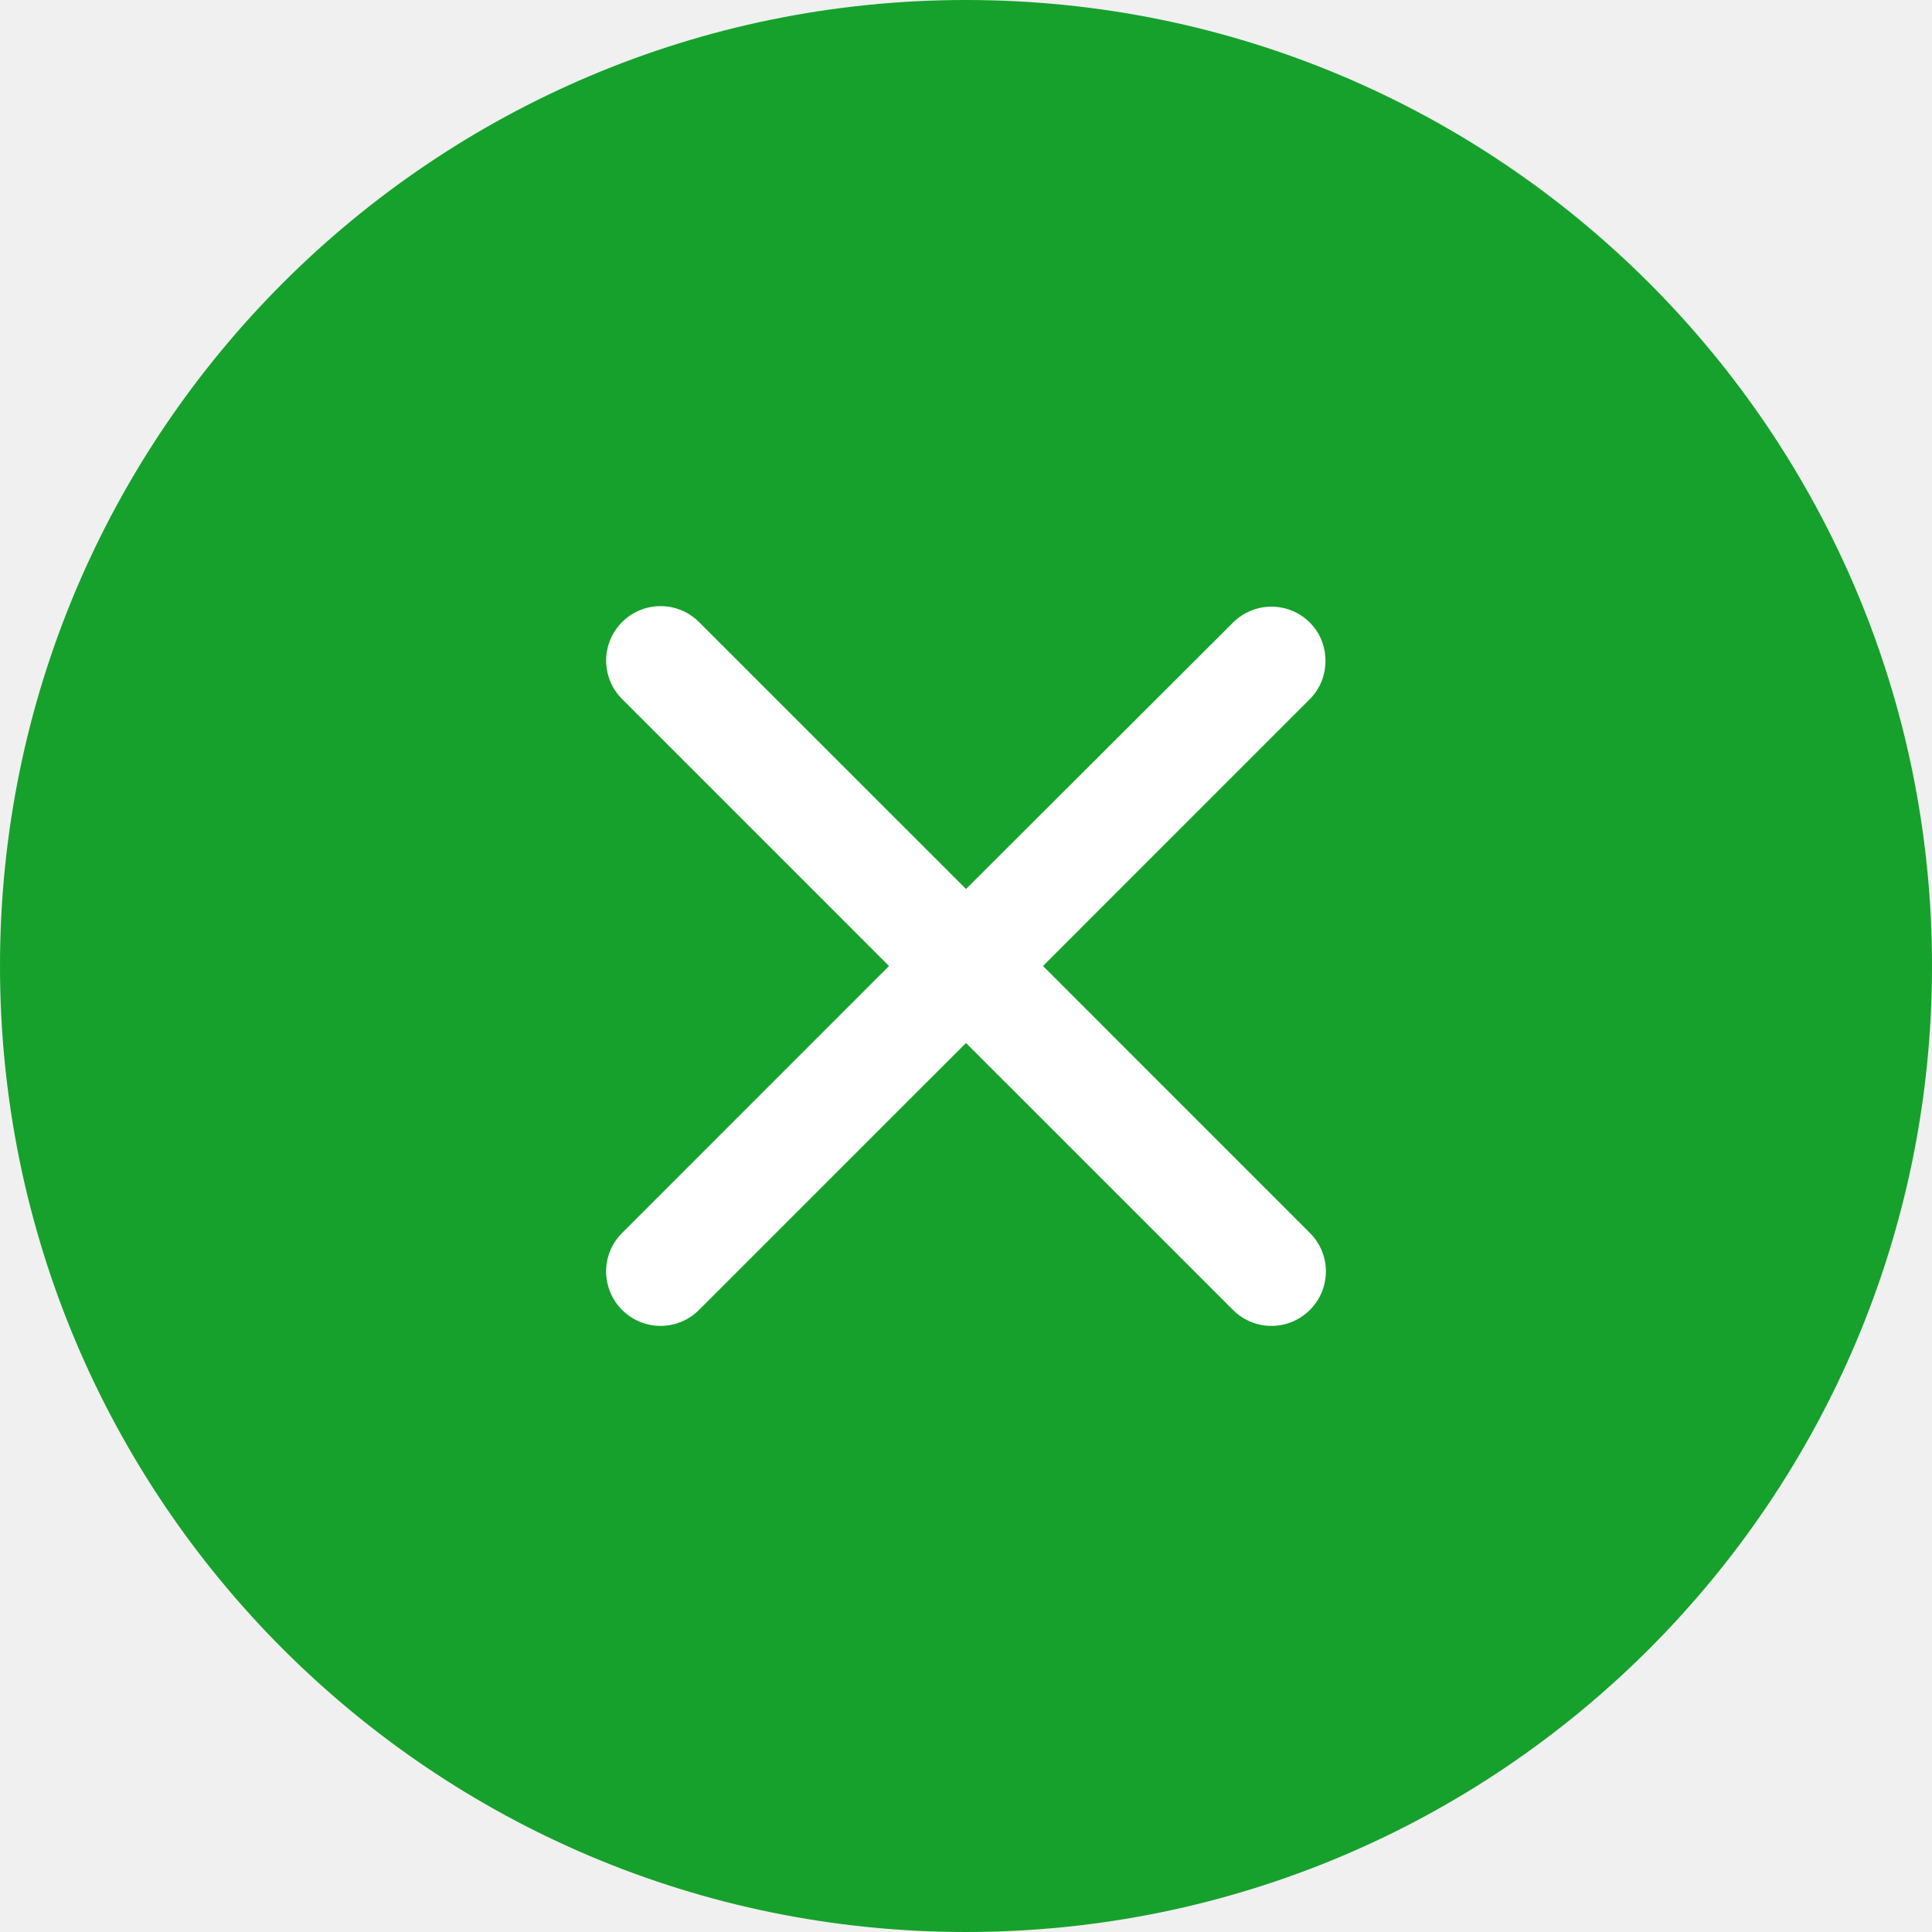
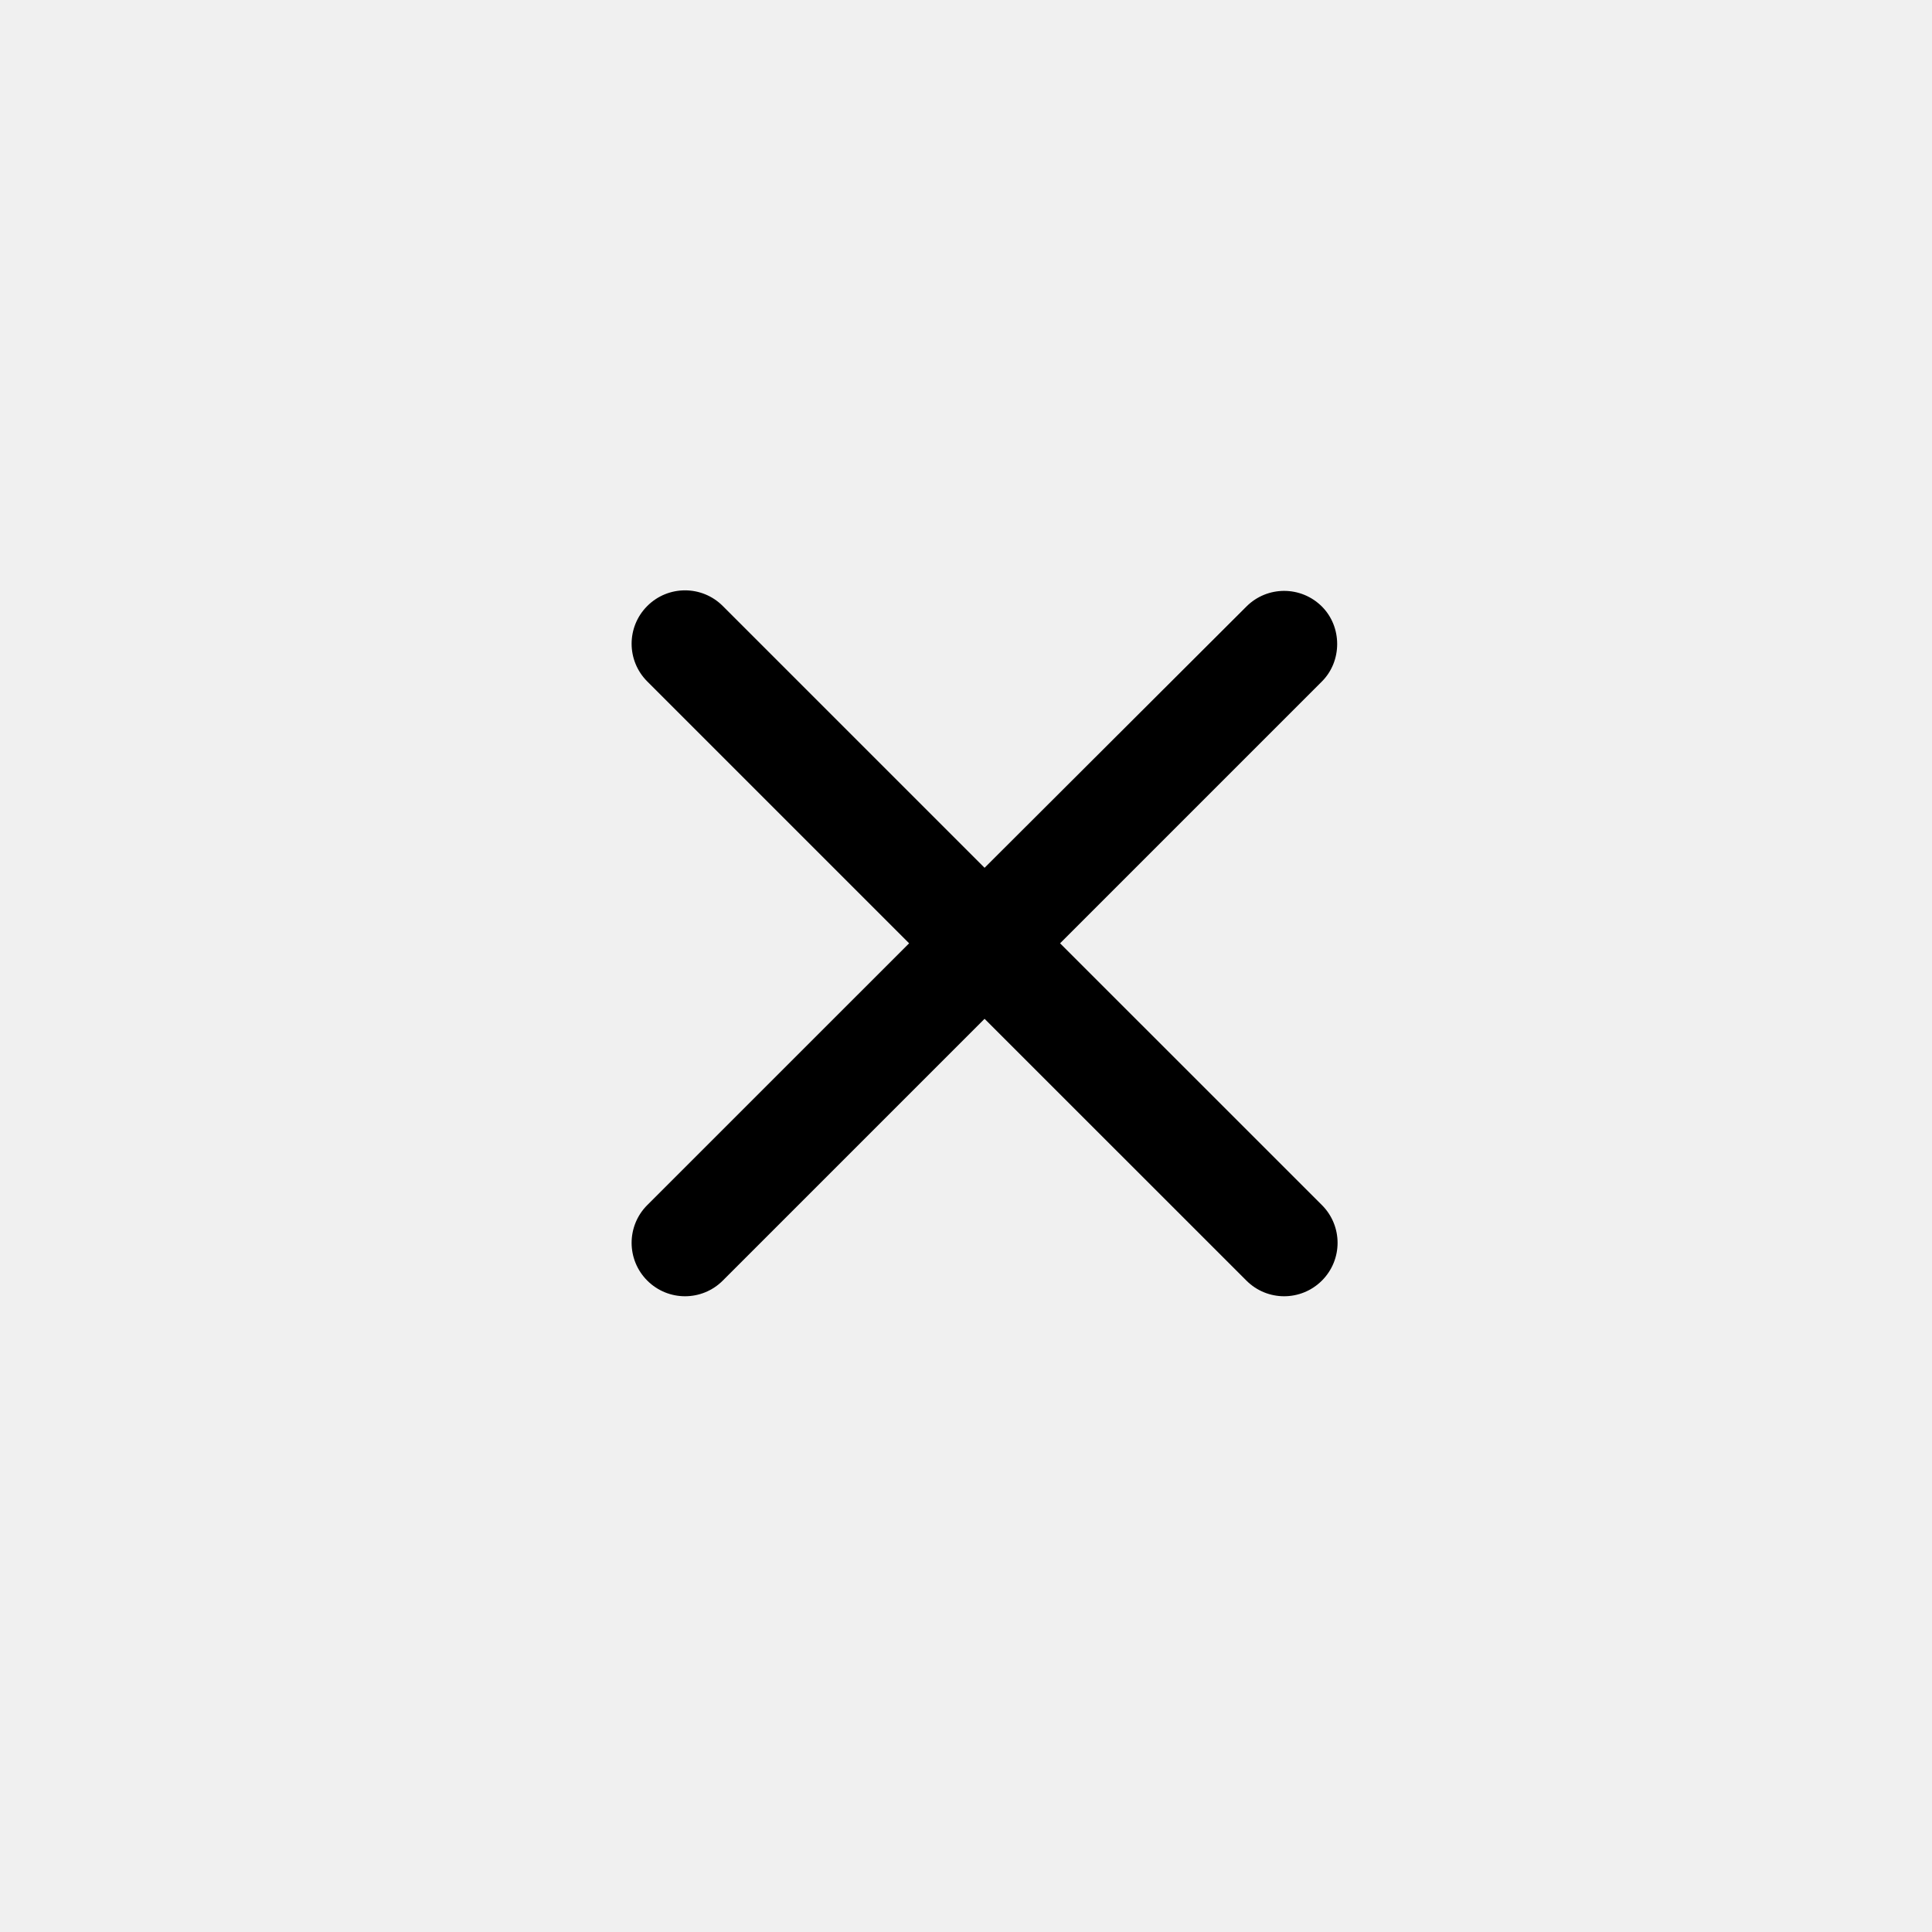
- <svg xmlns="http://www.w3.org/2000/svg" width="51" height="51" viewBox="0 0 51 51" fill="none">
-   <circle cx="25.5" cy="25.5" r="25.5" fill="#16A12C" />
-   <path d="M34.578 16.436C34.017 15.874 33.109 15.874 32.547 16.436L25.5 23.468L18.453 16.422C17.891 15.86 16.983 15.86 16.422 16.422C15.86 16.983 15.86 17.891 16.422 18.453L23.468 25.5L16.422 32.547C15.86 33.109 15.86 34.017 16.422 34.578C16.983 35.141 17.891 35.141 18.453 34.578L25.5 27.532L32.547 34.578C33.109 35.141 34.017 35.141 34.578 34.578C35.141 34.017 35.141 33.109 34.578 32.547L27.532 25.5L34.578 18.453C35.126 17.906 35.126 16.983 34.578 16.436V16.436Z" fill="white" />
+ <svg xmlns="http://www.w3.org/2000/svg" width="36" height="36" viewBox="0 0 36 36" fill="none">
+   <circle cx="18" cy="18" r="18" fill="#F0F0F0" />
+   <path d="M24.632 11.302C24.242 10.913 23.614 10.913 23.225 11.302L18.346 16.17L13.468 11.292C13.079 10.903 12.45 10.903 12.061 11.292C11.672 11.681 11.672 12.309 12.061 12.698L16.94 17.577L12.061 22.455C11.672 22.844 11.672 23.473 12.061 23.862C12.45 24.251 13.079 24.251 13.468 23.862L18.346 18.984L23.225 23.862C23.614 24.251 24.242 24.251 24.632 23.862C25.021 23.473 25.021 22.844 24.632 22.455L19.753 17.577L24.632 12.698C25.011 12.319 25.011 11.681 24.632 11.302Z" fill="black" />
</svg>
